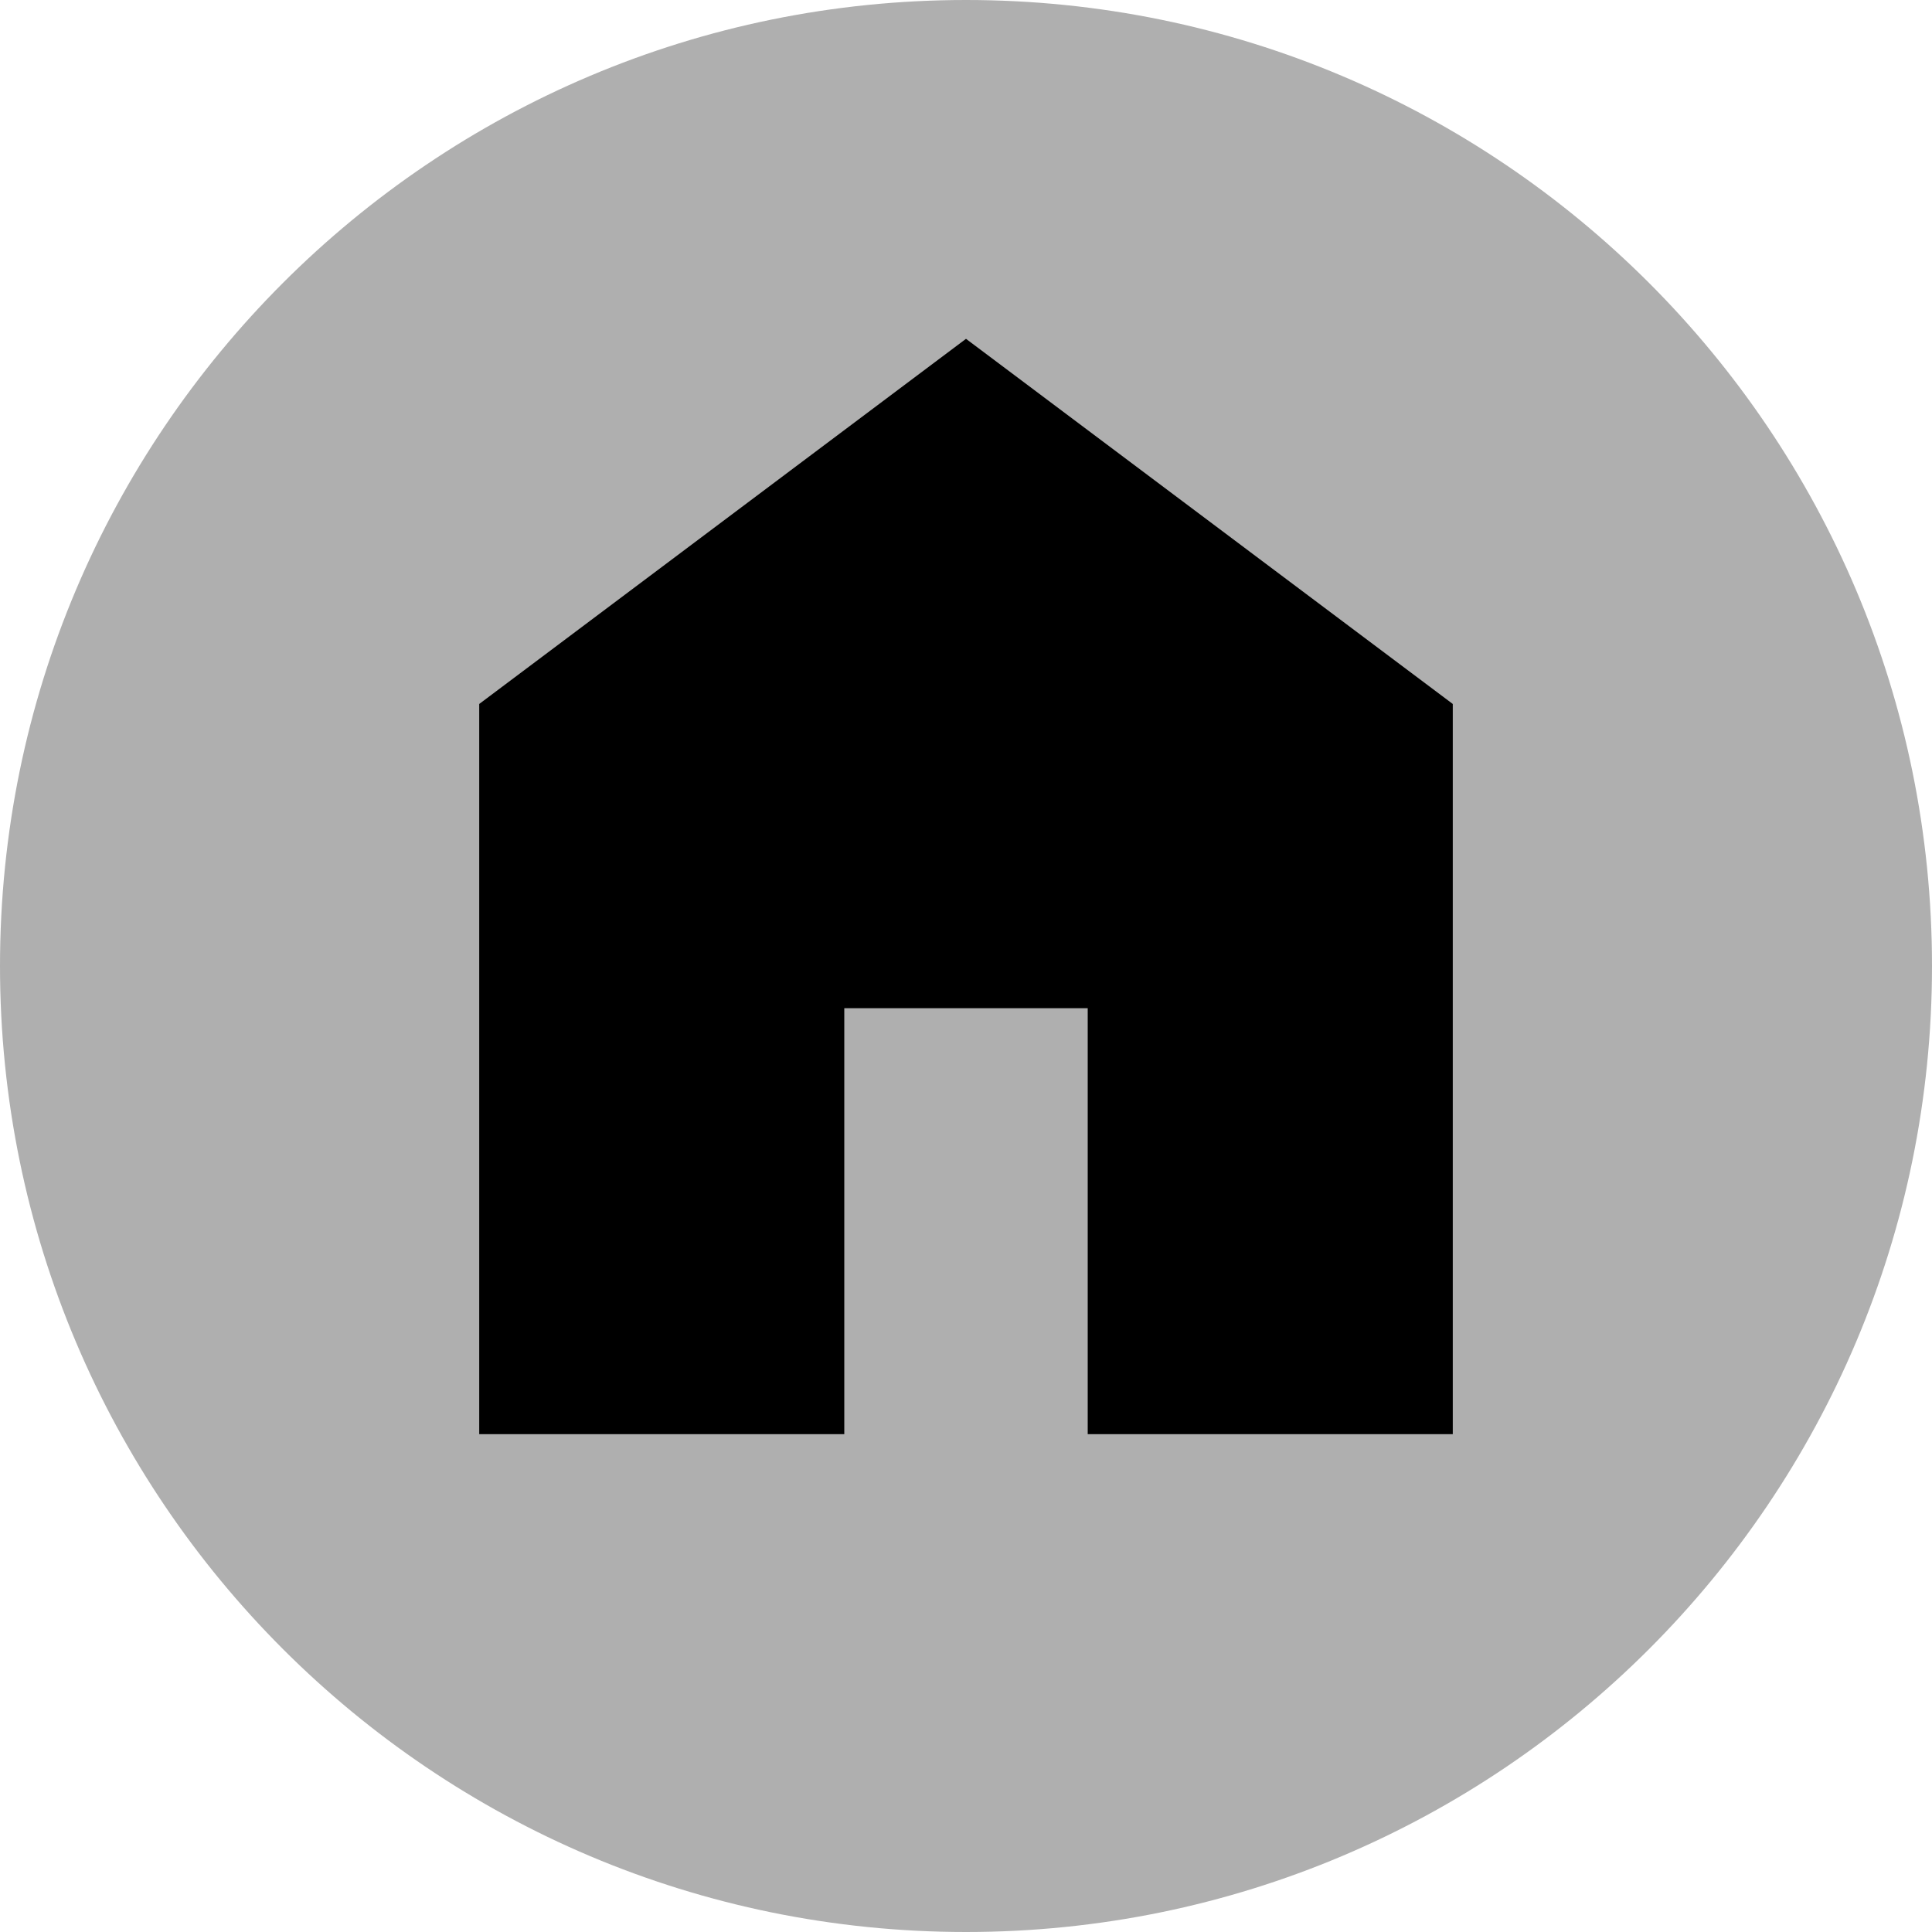
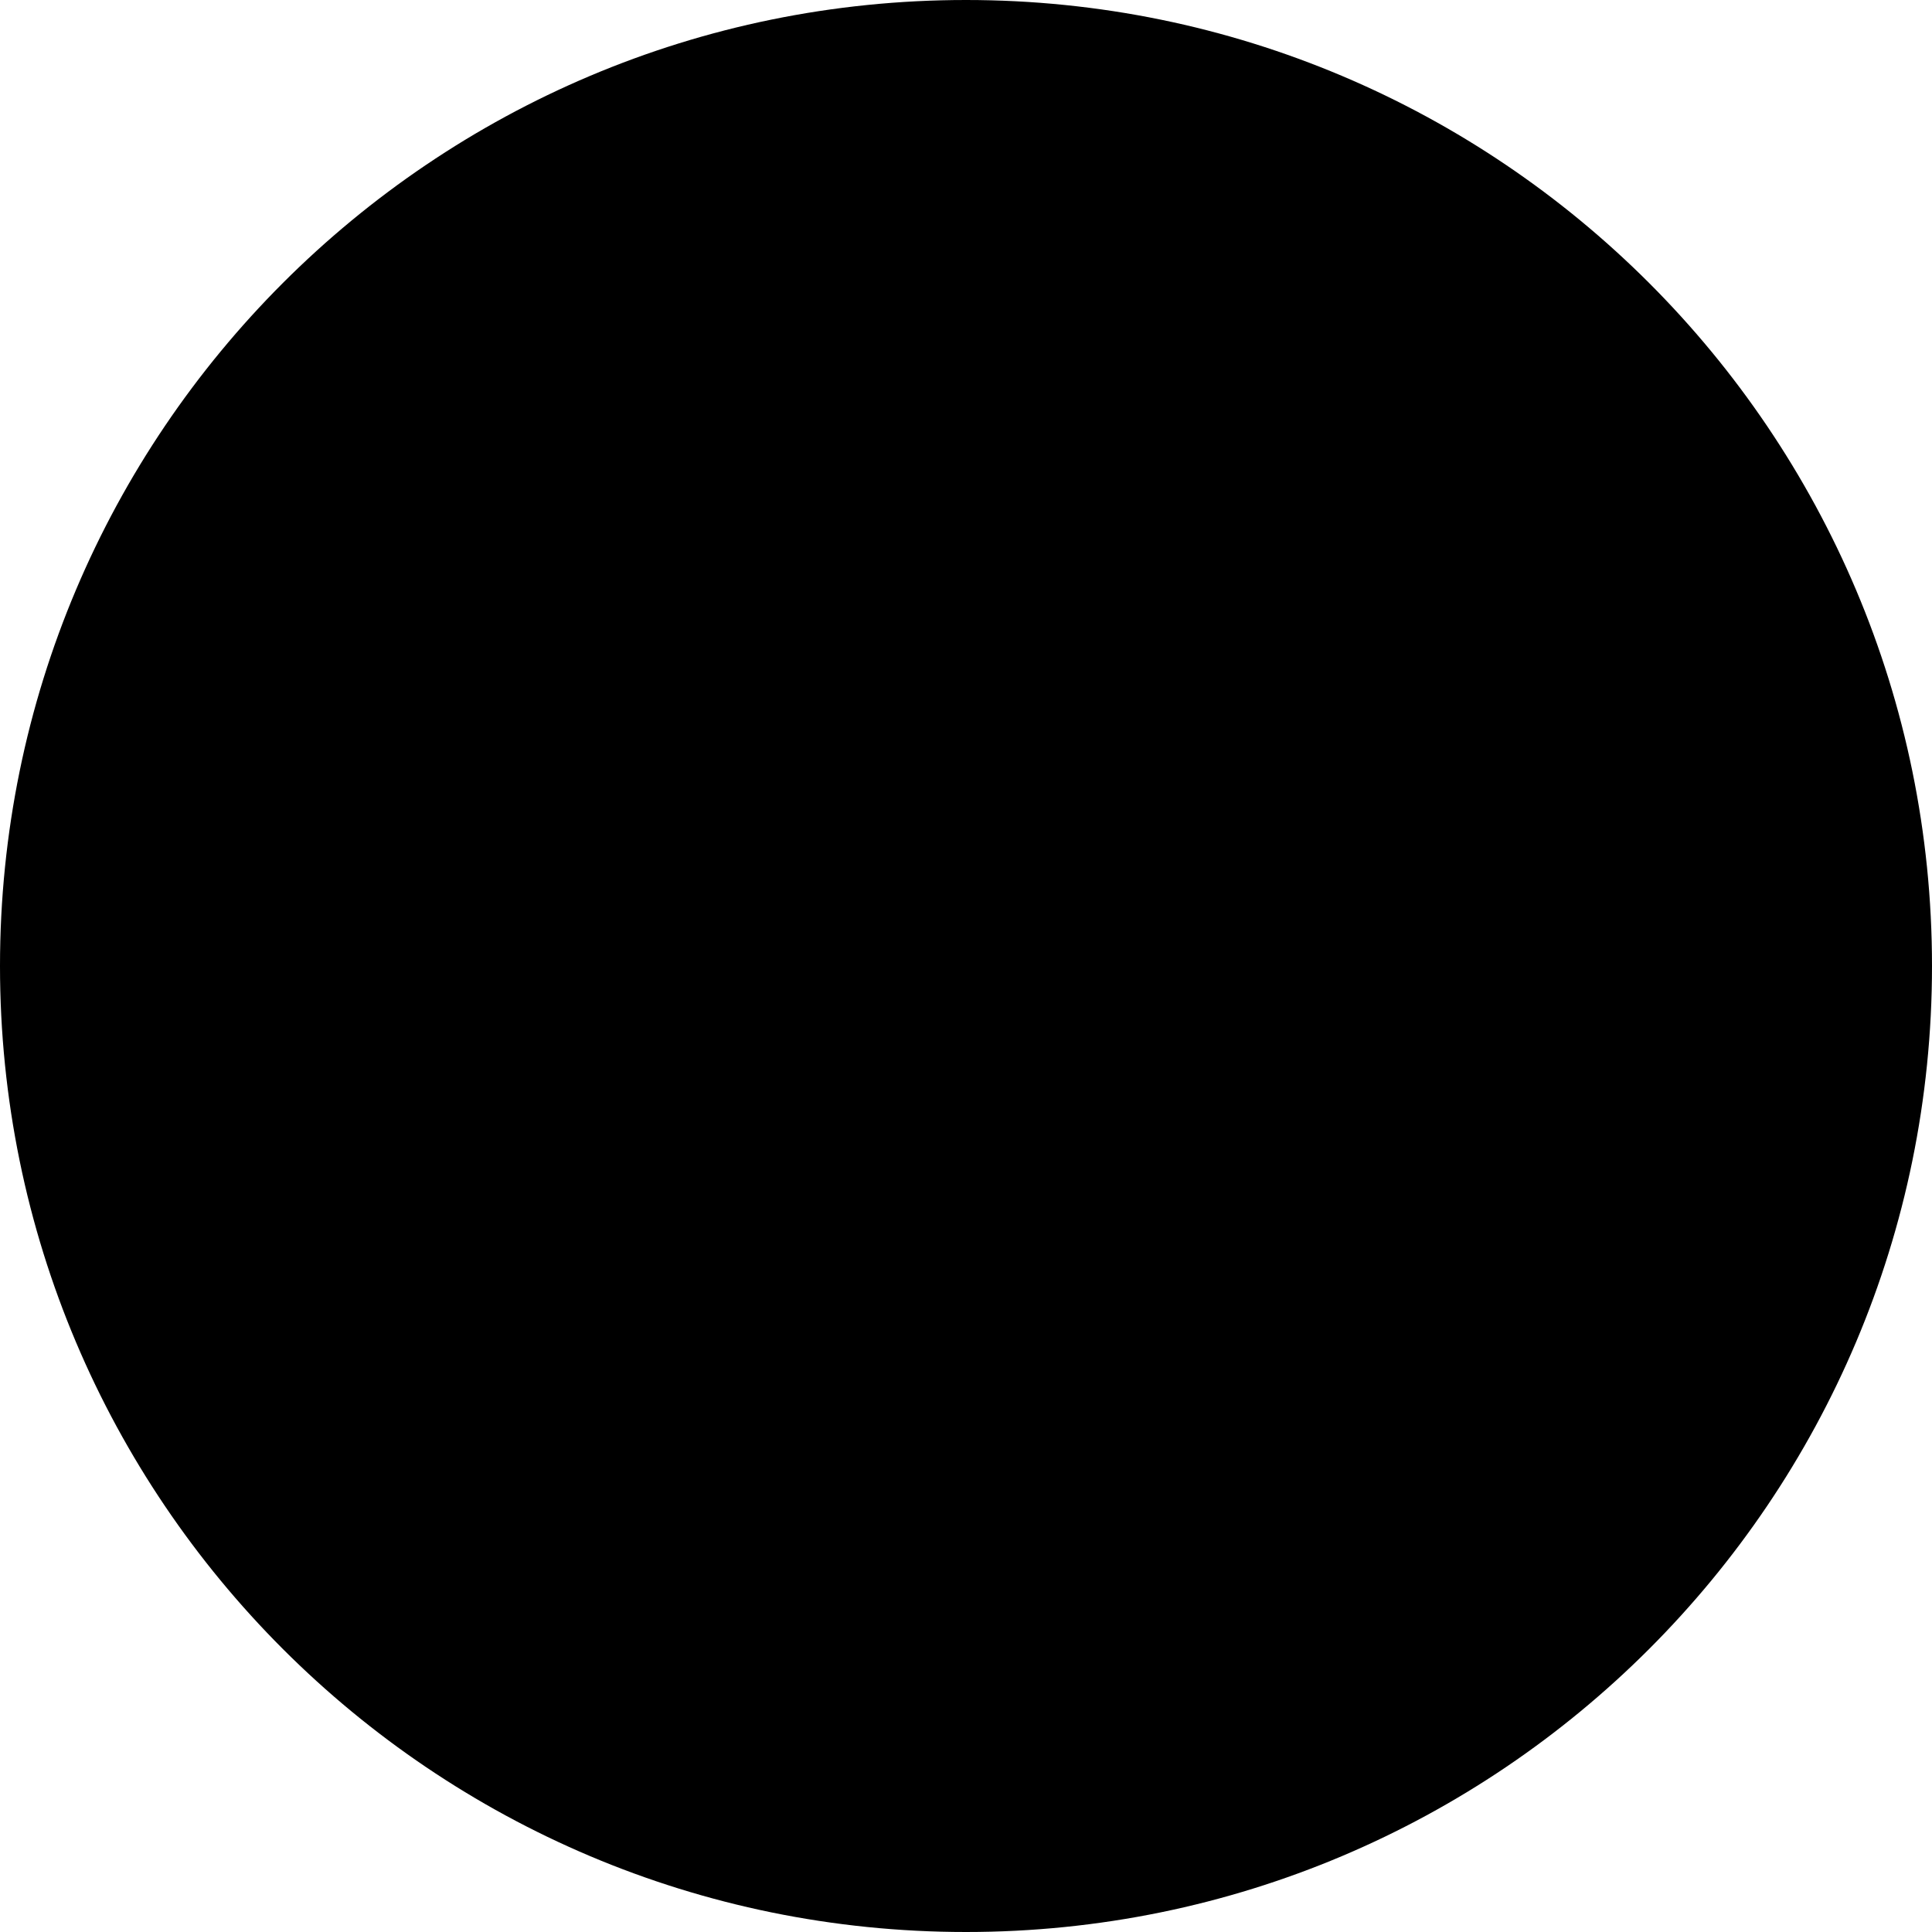
<svg xmlns="http://www.w3.org/2000/svg" width="24" height="24" viewBox="0 0 24 24" fill="none">
-   <circle cx="12" cy="12" r="12" fill="#AFAFAF" />
+   <circle cx="12" cy="12" r="12" fill="currentColor" />
  <mask id="mask0_166_395" style="mask-type:alpha" maskUnits="userSpaceOnUse" x="2" y="1" width="20" height="20">
-     <rect x="2.929" y="1.941" width="18.142" height="18.142" fill="#D9D9D9" />
+     <rect x="2.929" y="1.941" width="18.142" height="18.142" fill="currentColor" />
  </mask>
  <g mask="url(#mask0_166_395)">
    <path d="M5.953 17.816V8.745L12 4.209L18.047 8.745V17.816H13.512V12.524H10.488V17.816H5.953Z" fill="black" />
  </g>
</svg>
